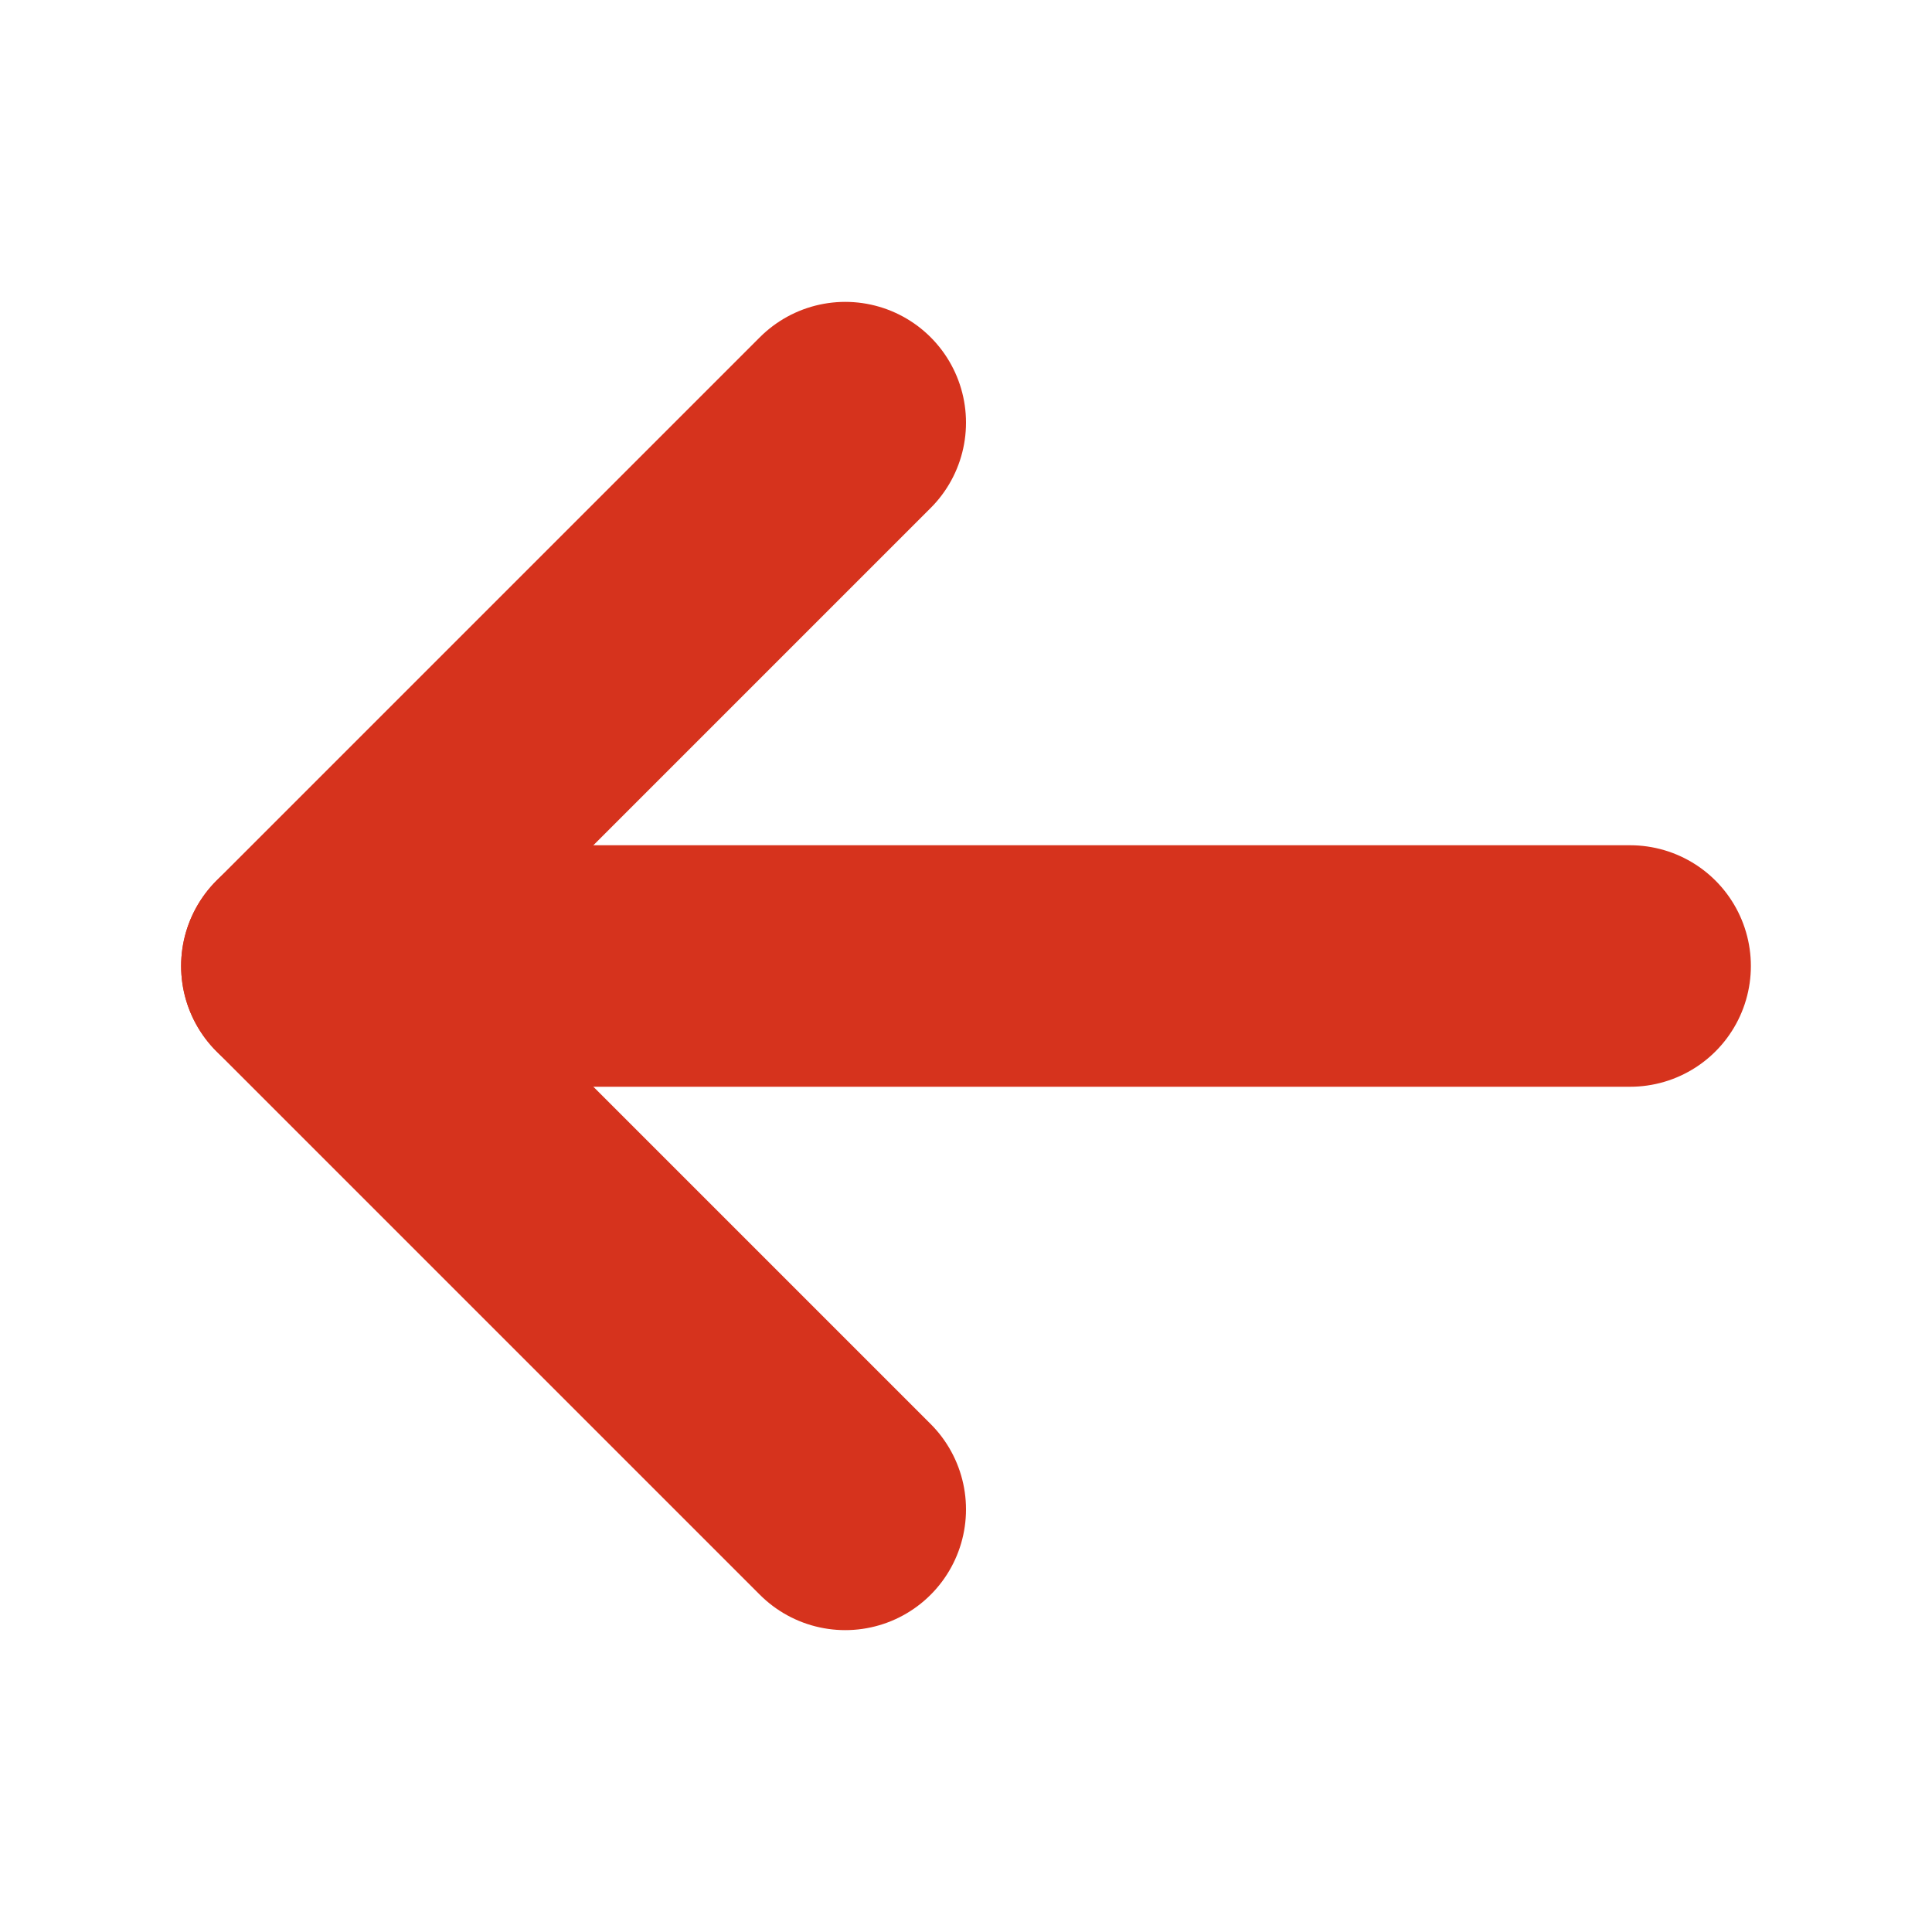
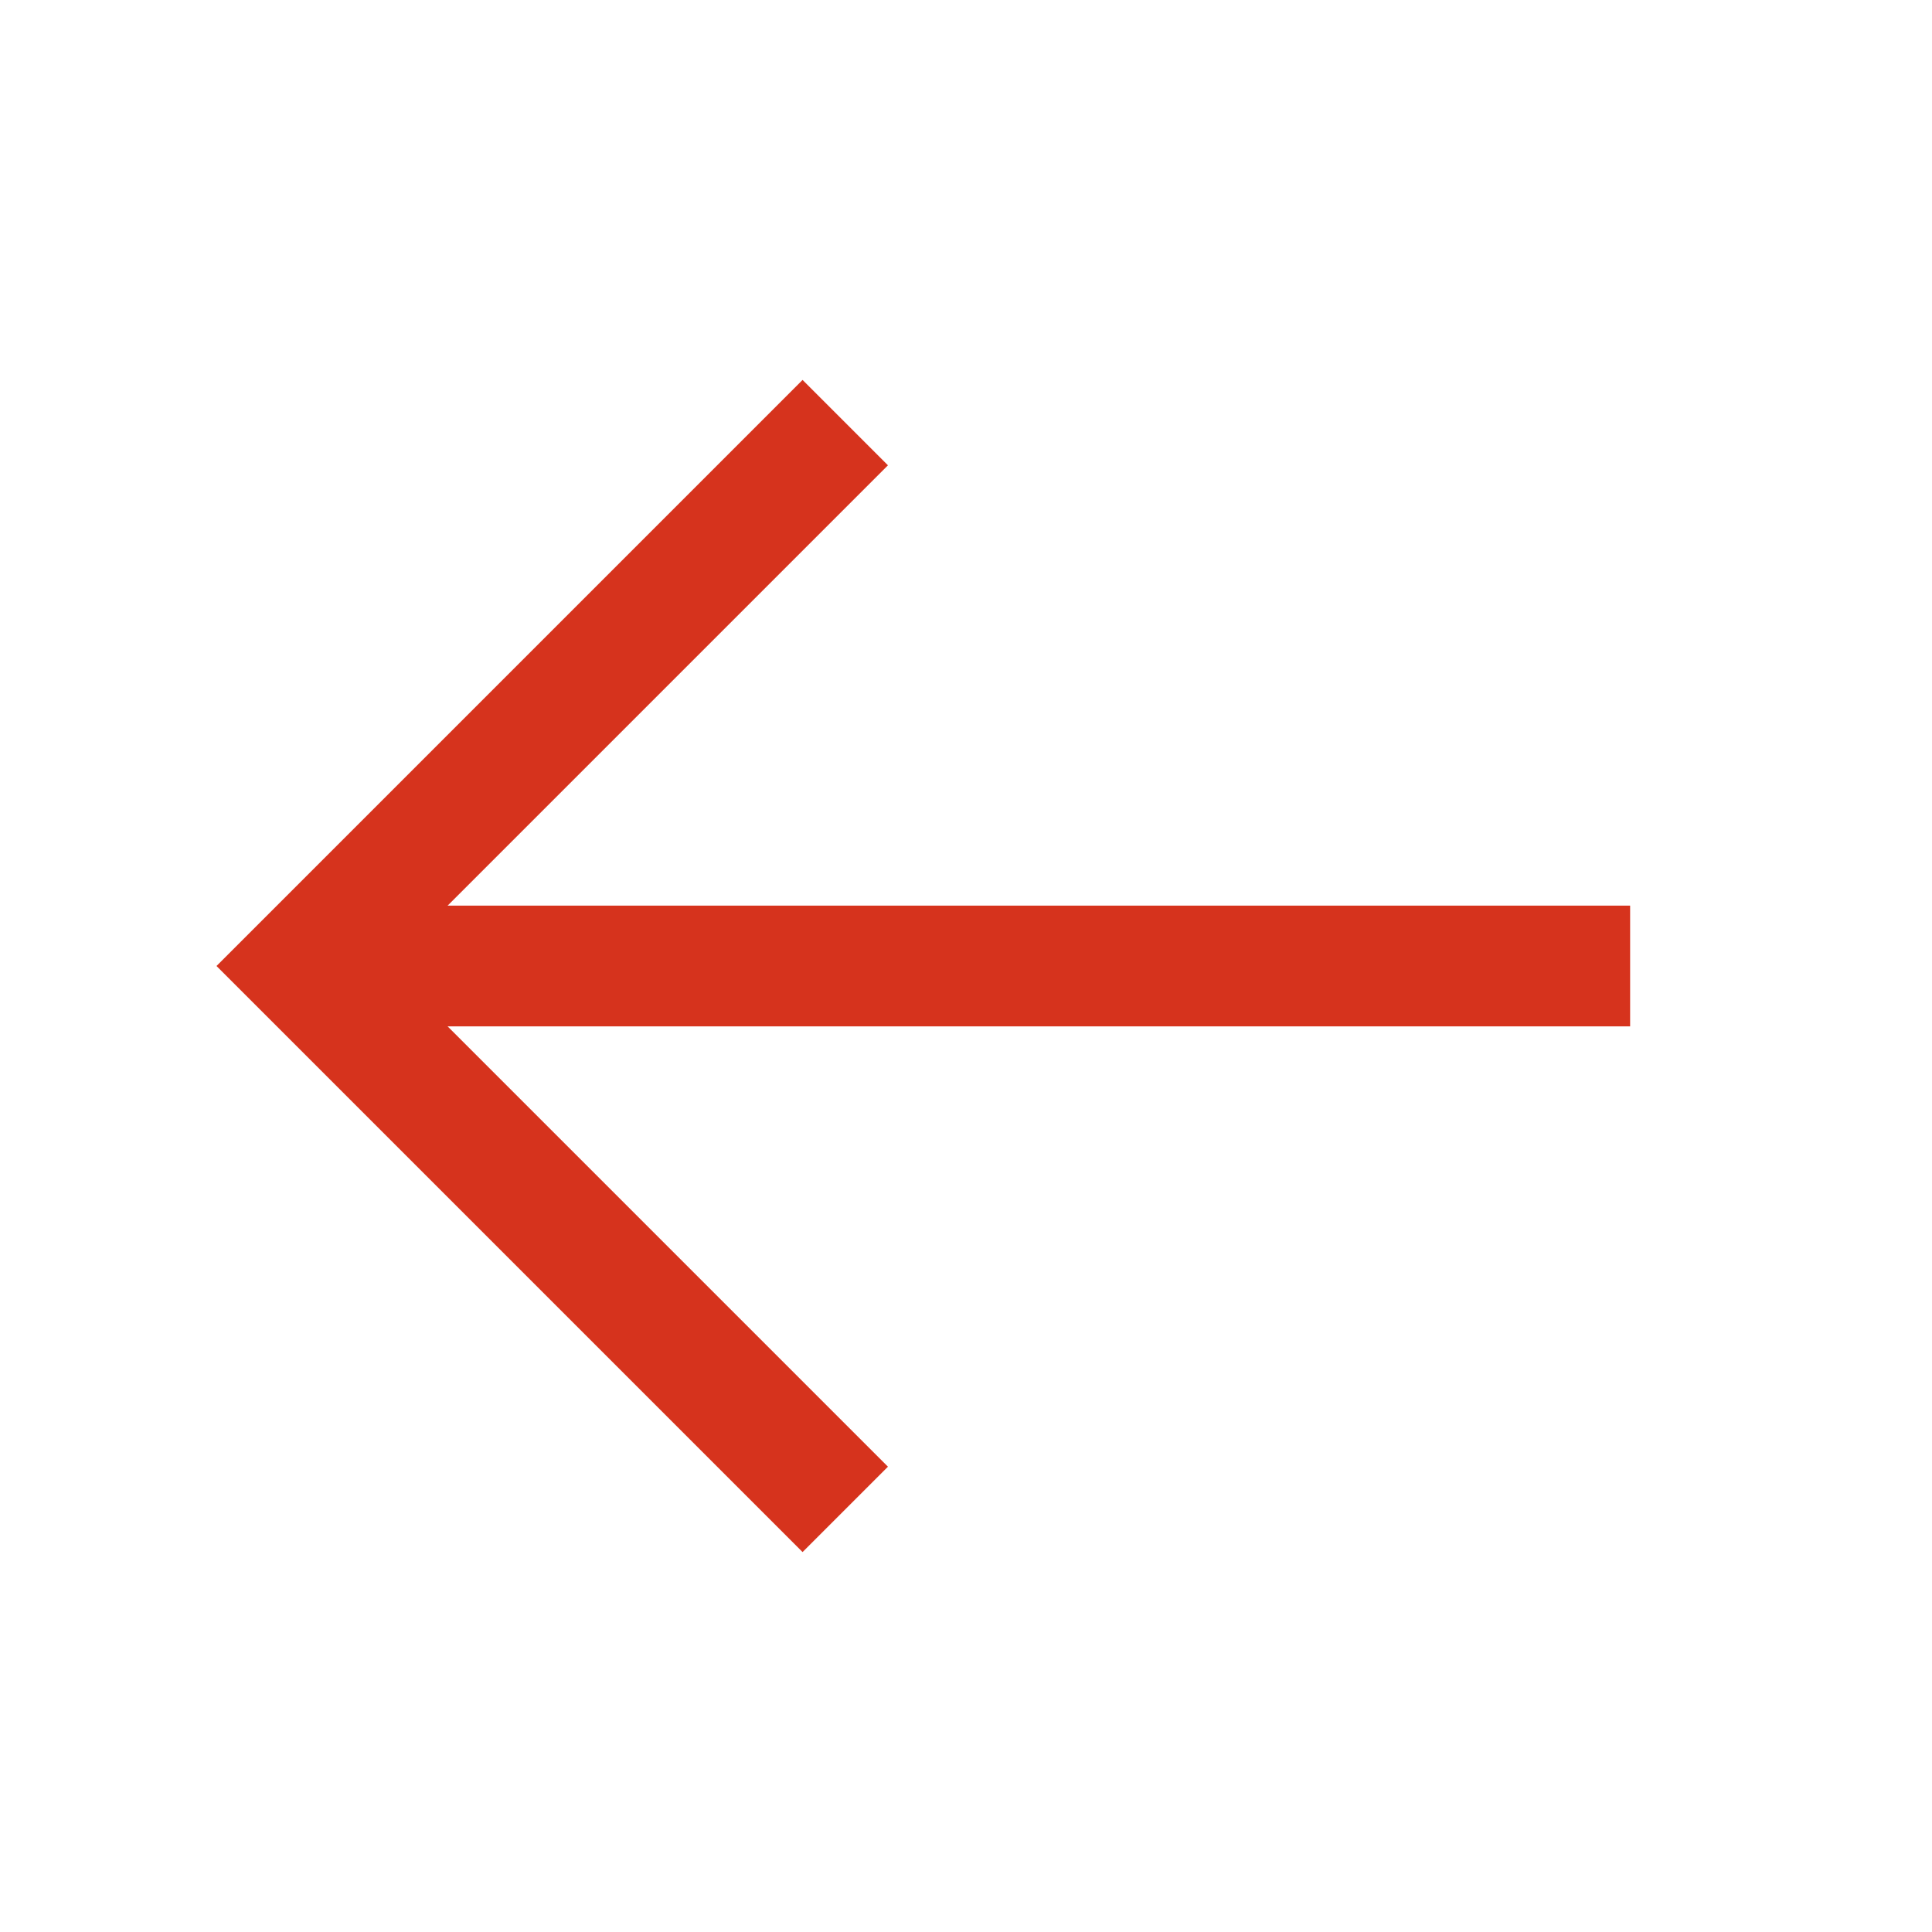
<svg xmlns="http://www.w3.org/2000/svg" width="16" height="16" viewBox="0 0 16 16" fill="none">
-   <path d="M13.5 8H2.5" stroke="#D6331D" stroke-width="2" stroke-linecap="round" stroke-linejoin="round" />
-   <path d="M7 3.5L2.5 8L7 12.5" stroke="#D6331D" stroke-width="2" stroke-linecap="round" stroke-linejoin="round" />
+   <path d="M13.5 8H2.5" stroke="#D6331D" strokeWidth="2" strokeLinecap="round" strokeLinejoin="round" />
+   <path d="M7 3.5L2.5 8L7 12.5" stroke="#D6331D" strokeWidth="2" strokeLinecap="round" strokeLinejoin="round" />
</svg>
